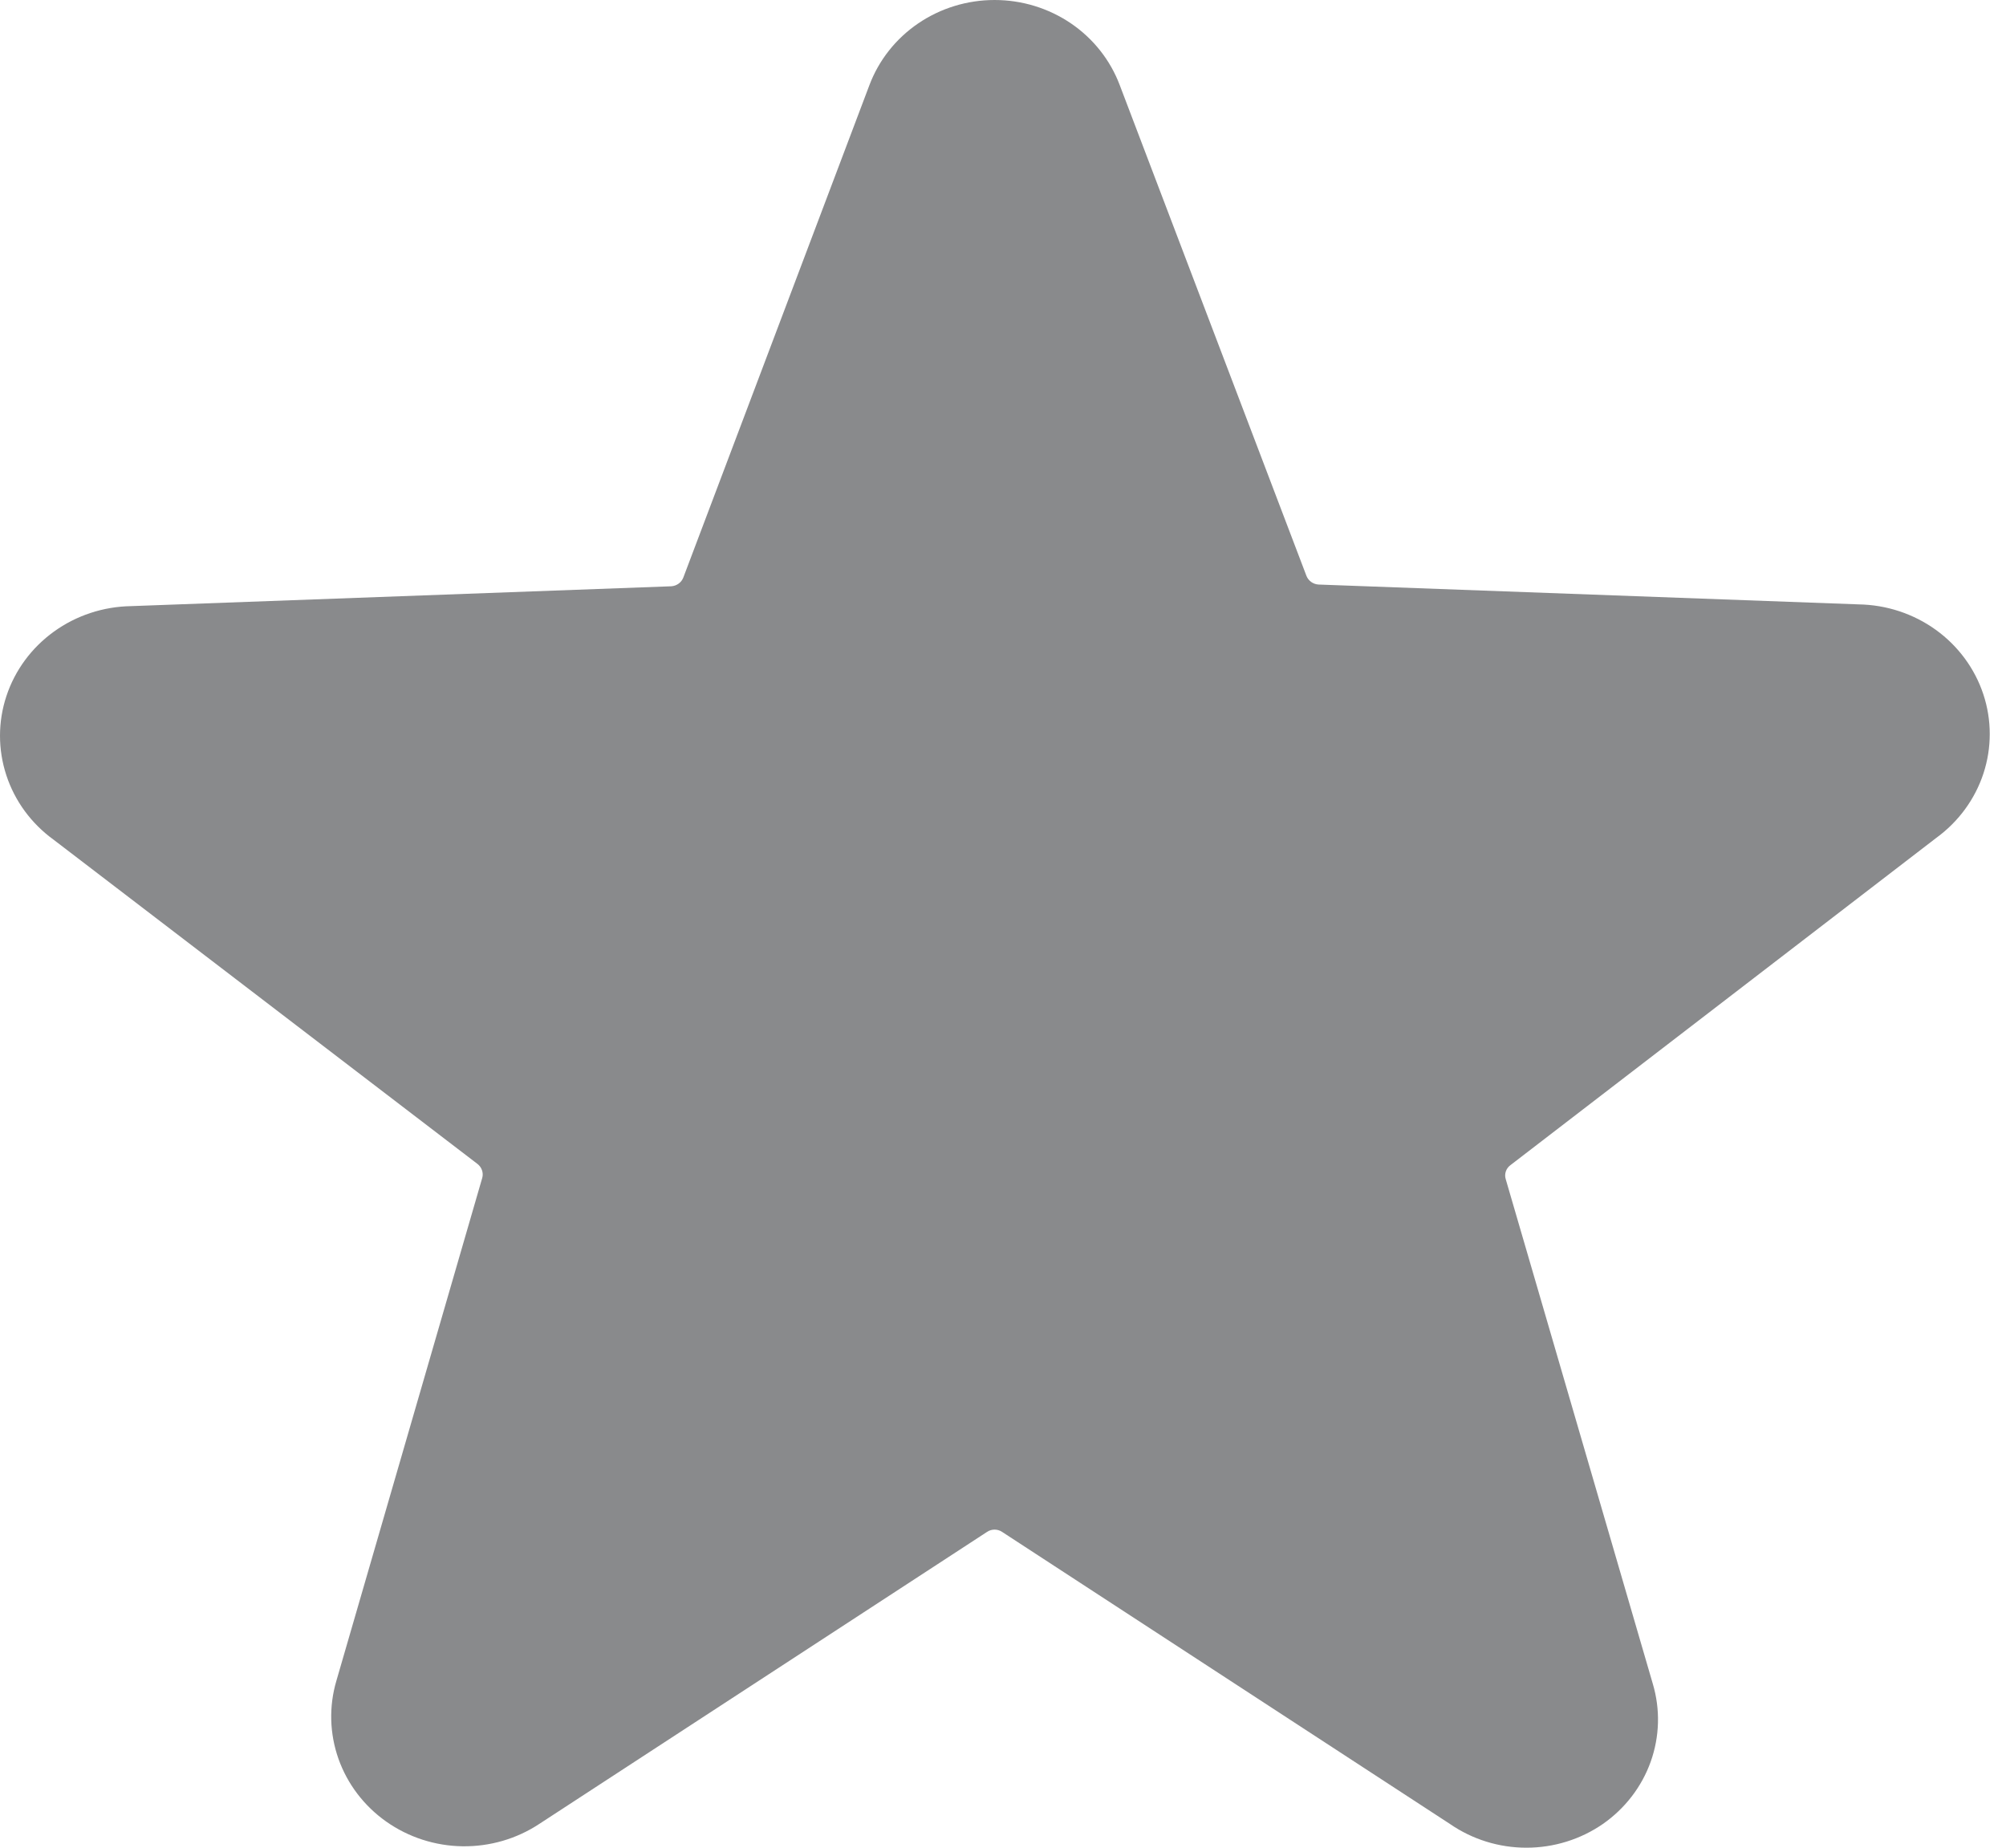
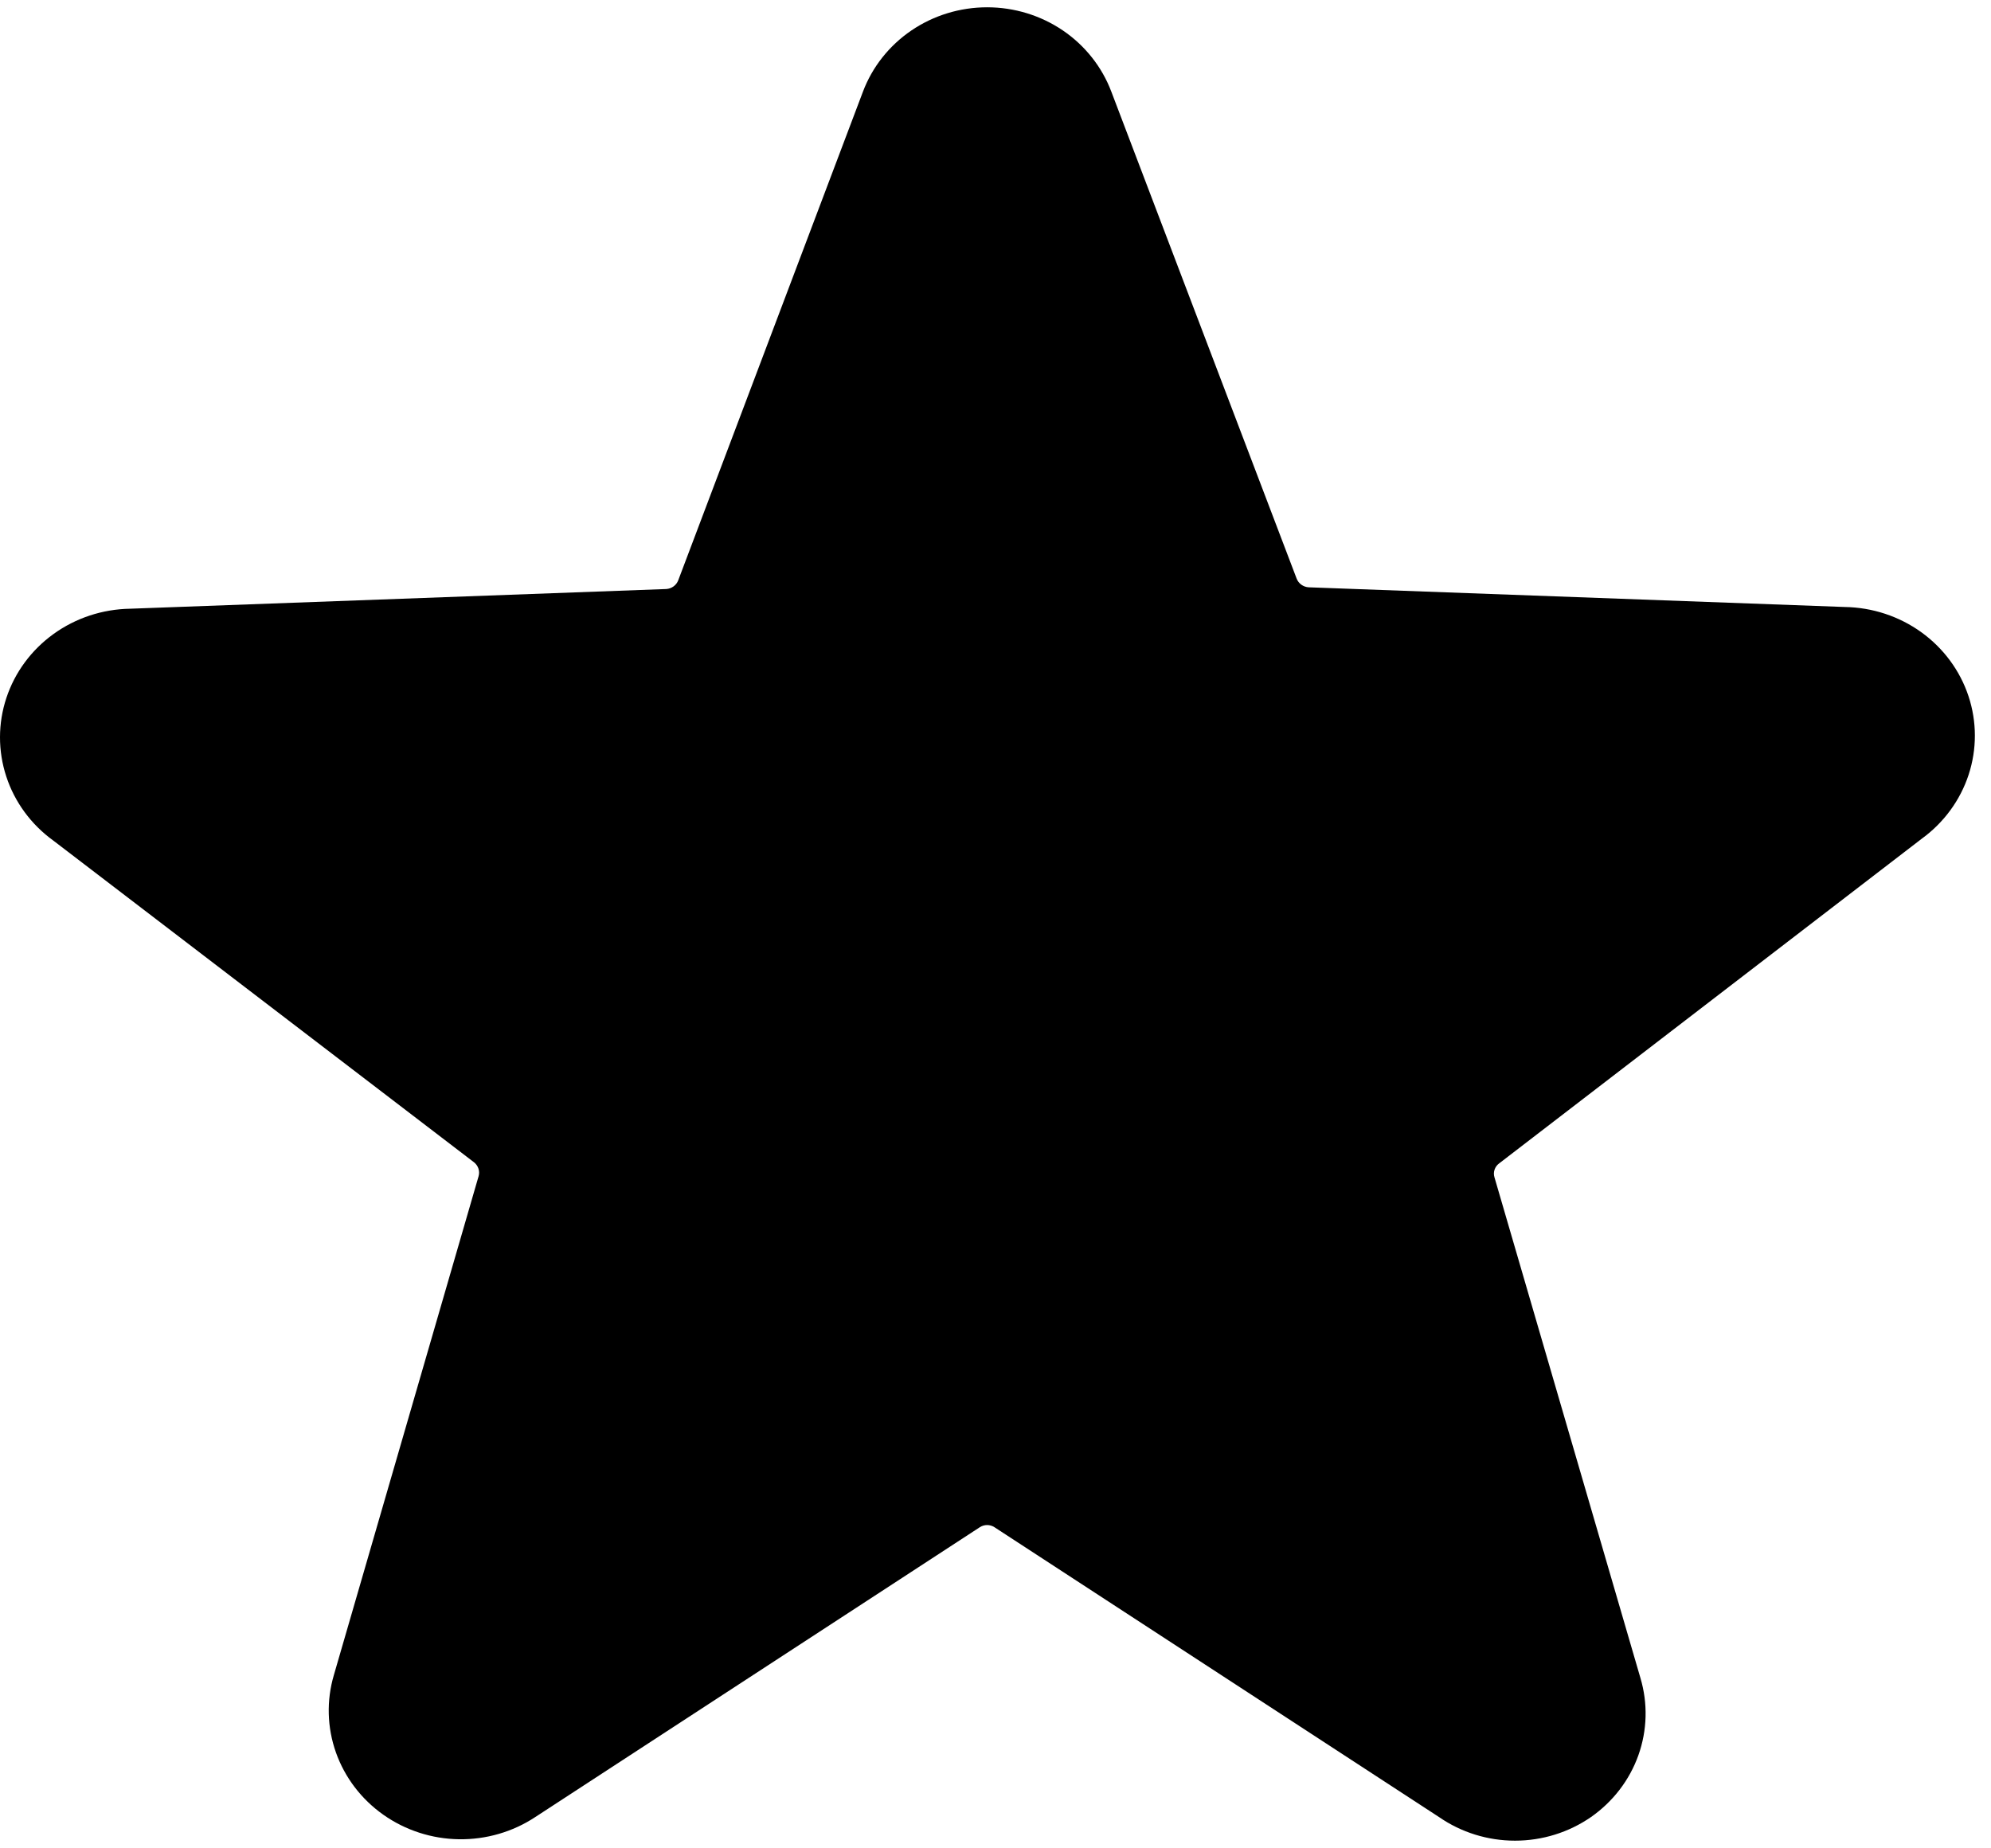
- <svg xmlns="http://www.w3.org/2000/svg" width="76" height="70" viewBox="0 0 76 70" fill="none">
-   <path d="M73.352 31.748C74.197 31.135 74.824 30.28 75.145 29.304C75.466 28.327 75.464 27.277 75.141 26.301C74.817 25.325 74.188 24.472 73.341 23.861C72.494 23.251 71.472 22.914 70.418 22.897L49.95 22.145C49.85 22.138 49.753 22.103 49.672 22.044C49.592 21.985 49.53 21.905 49.495 21.813L42.423 3.225C42.067 2.28 41.422 1.463 40.574 0.886C39.726 0.309 38.716 0 37.681 0C36.646 0 35.636 0.309 34.788 0.886C33.94 1.463 33.295 2.28 32.939 3.225L25.889 21.879C25.854 21.971 25.793 22.051 25.712 22.11C25.631 22.169 25.535 22.204 25.434 22.211L4.966 22.963C3.912 22.98 2.89 23.317 2.043 23.928C1.197 24.538 0.567 25.391 0.244 26.367C-0.08 27.343 -0.081 28.393 0.24 29.37C0.56 30.347 1.187 31.202 2.033 31.814L18.089 44.095C18.169 44.157 18.229 44.24 18.261 44.334C18.294 44.428 18.297 44.53 18.27 44.626L12.744 63.678C12.458 64.648 12.486 65.68 12.824 66.635C13.162 67.589 13.794 68.419 14.634 69.011C15.474 69.604 16.481 69.93 17.518 69.946C18.555 69.961 19.573 69.666 20.431 69.099L37.397 58.035C37.48 57.979 37.579 57.949 37.681 57.949C37.782 57.949 37.882 57.979 37.965 58.035L54.931 69.099C55.778 69.685 56.791 70 57.831 70C58.87 70 59.883 69.685 60.73 69.099C61.57 68.512 62.203 67.687 62.541 66.736C62.879 65.784 62.906 64.755 62.618 63.788L57.046 44.67C57.016 44.574 57.018 44.472 57.051 44.377C57.083 44.282 57.145 44.199 57.228 44.139L73.352 31.748Z" fill="#898A8C" />
+ <svg xmlns="http://www.w3.org/2000/svg" width="15.08" height="14" viewBox="0 0 76 70" fill="current">
+   <path d="M73.352 31.748C74.197 31.135 74.824 30.28 75.145 29.304C75.466 28.327 75.464 27.277 75.141 26.301C74.817 25.325 74.188 24.472 73.341 23.861C72.494 23.251 71.472 22.914 70.418 22.897L49.95 22.145C49.85 22.138 49.753 22.103 49.672 22.044C49.592 21.985 49.53 21.905 49.495 21.813L42.423 3.225C42.067 2.28 41.422 1.463 40.574 0.886C39.726 0.309 38.716 0 37.681 0C36.646 0 35.636 0.309 34.788 0.886C33.94 1.463 33.295 2.28 32.939 3.225L25.889 21.879C25.854 21.971 25.793 22.051 25.712 22.11C25.631 22.169 25.535 22.204 25.434 22.211L4.966 22.963C3.912 22.98 2.89 23.317 2.043 23.928C1.197 24.538 0.567 25.391 0.244 26.367C-0.08 27.343 -0.081 28.393 0.24 29.37C0.56 30.347 1.187 31.202 2.033 31.814L18.089 44.095C18.169 44.157 18.229 44.24 18.261 44.334C18.294 44.428 18.297 44.53 18.27 44.626L12.744 63.678C12.458 64.648 12.486 65.68 12.824 66.635C13.162 67.589 13.794 68.419 14.634 69.011C15.474 69.604 16.481 69.93 17.518 69.946C18.555 69.961 19.573 69.666 20.431 69.099L37.397 58.035C37.48 57.979 37.579 57.949 37.681 57.949C37.782 57.949 37.882 57.979 37.965 58.035L54.931 69.099C55.778 69.685 56.791 70 57.831 70C58.87 70 59.883 69.685 60.73 69.099C61.57 68.512 62.203 67.687 62.541 66.736C62.879 65.784 62.906 64.755 62.618 63.788L57.046 44.67C57.016 44.574 57.018 44.472 57.051 44.377C57.083 44.282 57.145 44.199 57.228 44.139L73.352 31.748Z" />
</svg>
